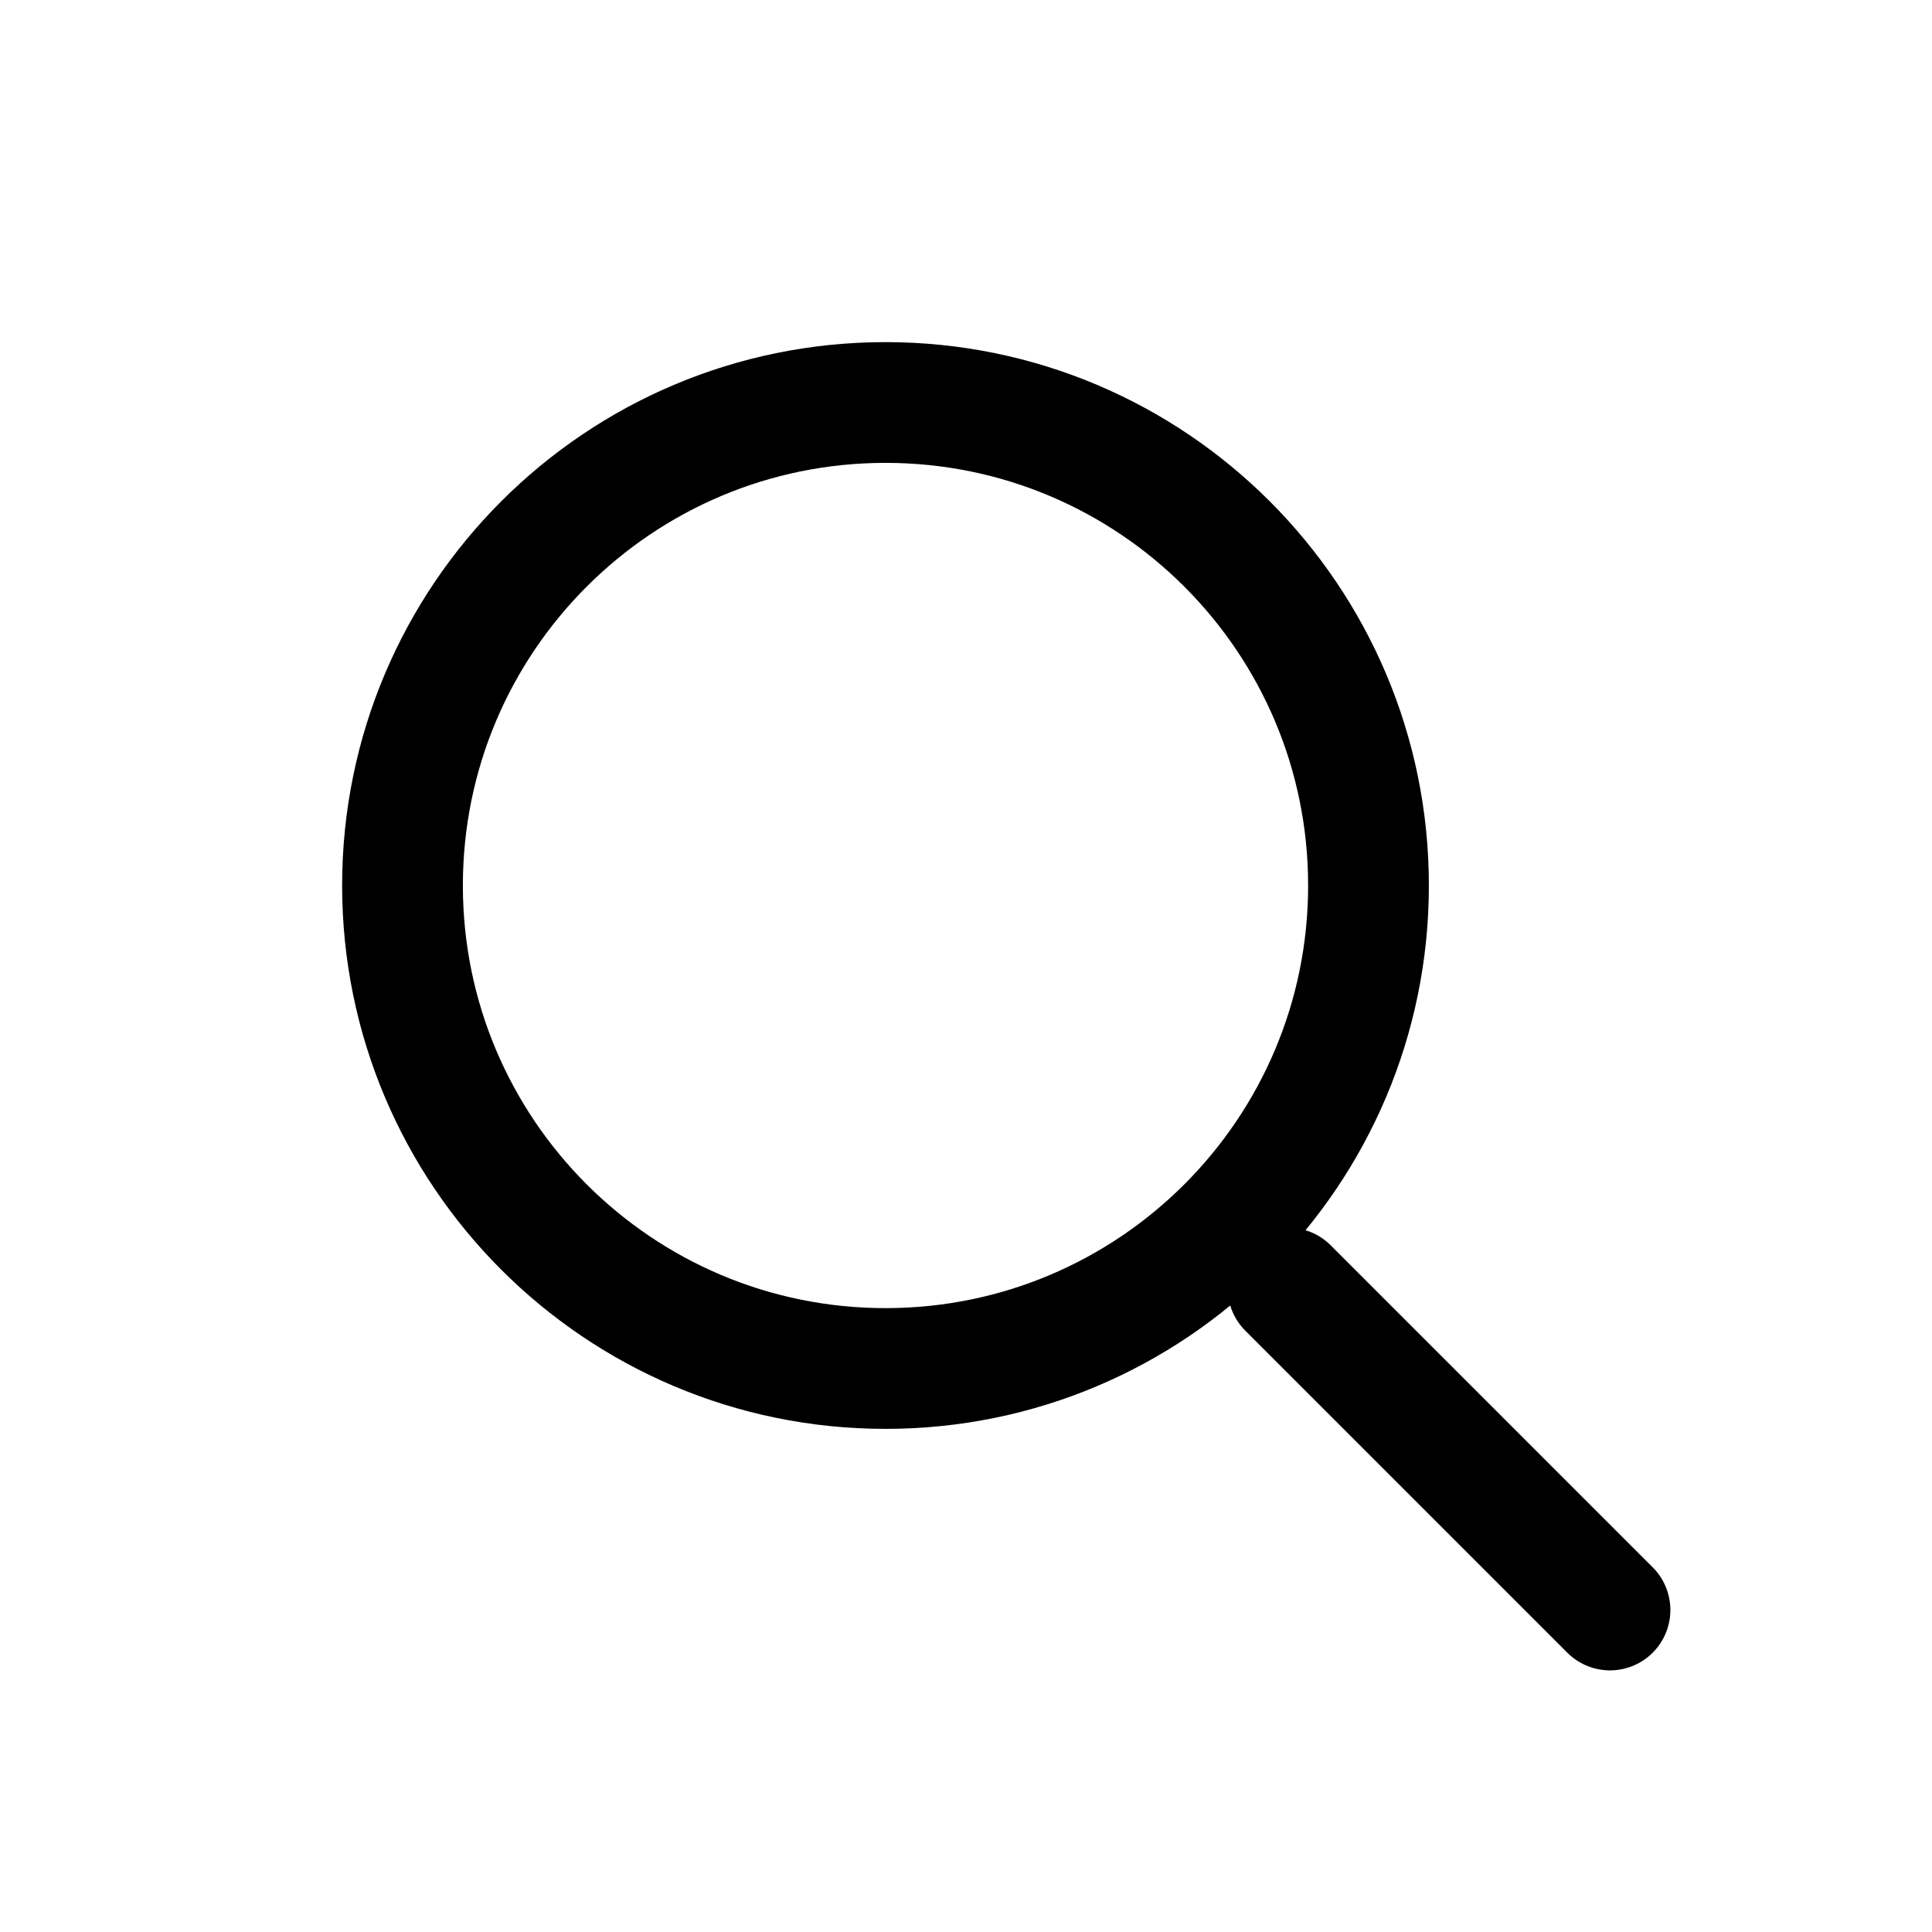
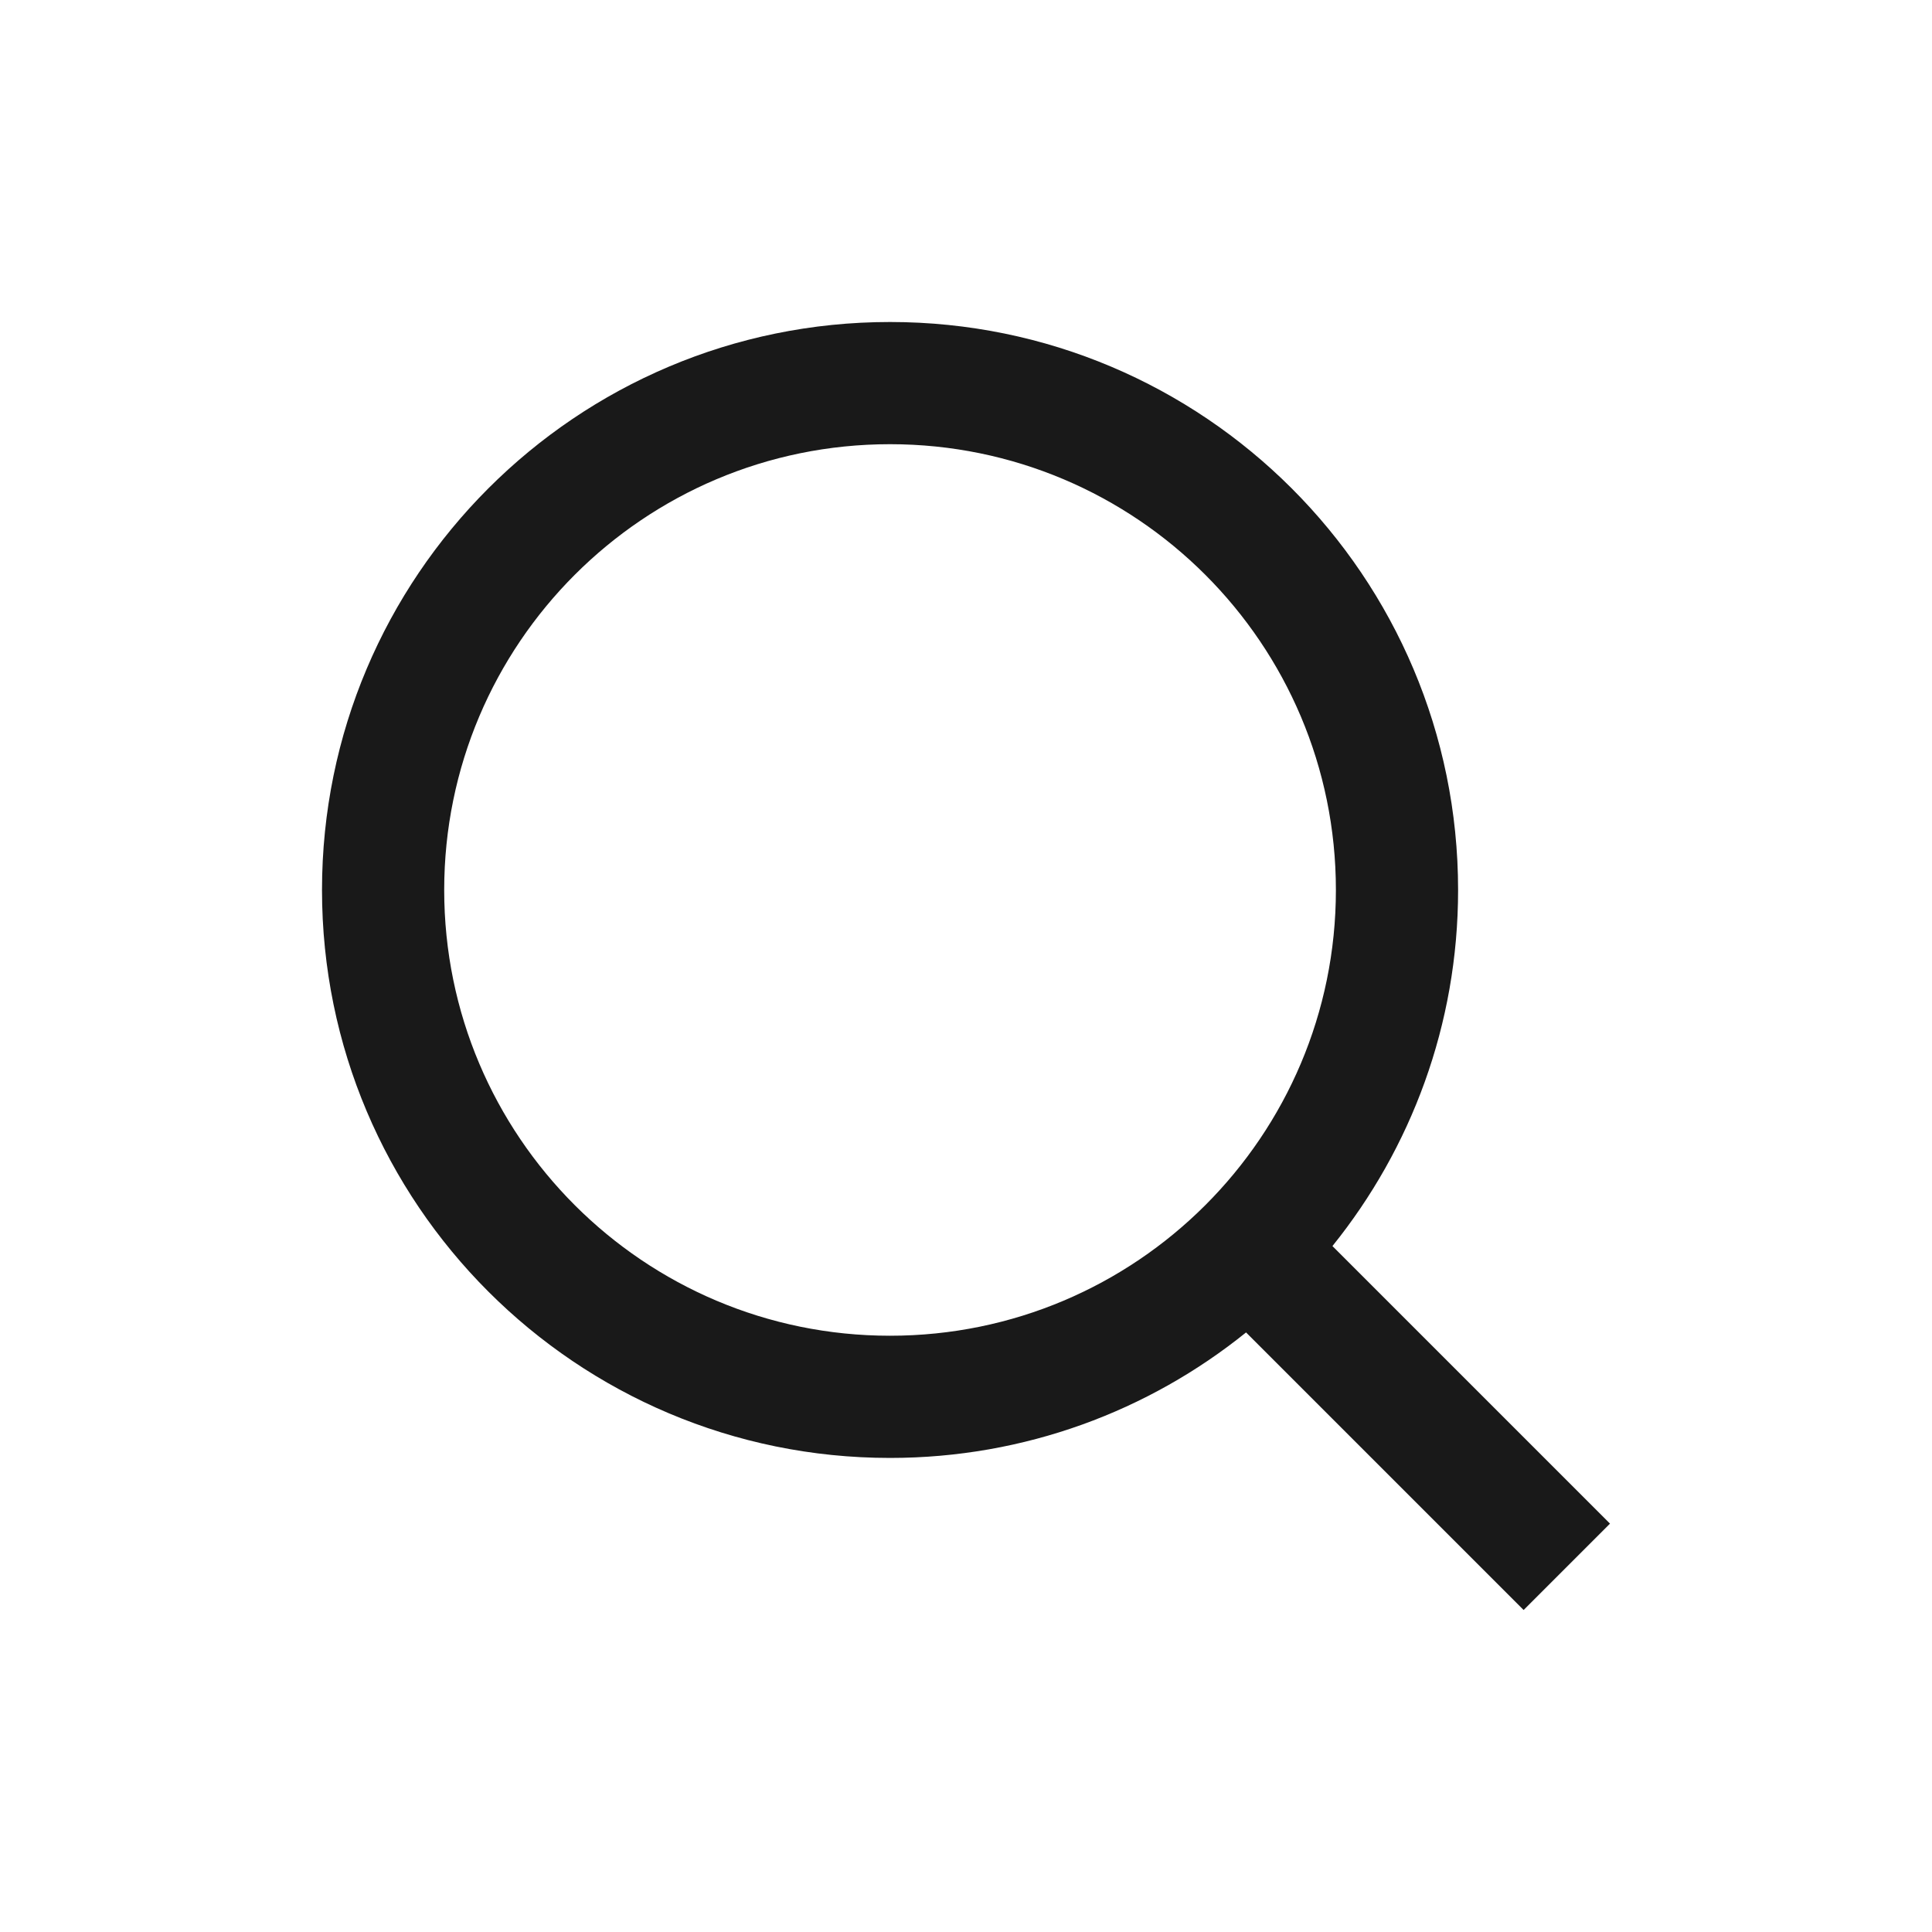
- <svg xmlns="http://www.w3.org/2000/svg" viewBox="0 0 24 24" fill="none">
-   <circle cx="11" cy="11" r="6" stroke="#000000" stroke-width="1.5" />
-   <path d="M16 16L20 20" stroke="#000000" stroke-width="1.5" stroke-linecap="round" />
+ <svg xmlns="http://www.w3.org/2000/svg" width="24" height="24" viewBox="0 0 24 24" fill="none">
+   <path d="M16.595 11.056C16.595 7.998 14.115 5.518 11.056 5.518C7.997 5.518 5.518 7.998 5.518 11.056C5.518 14.114 7.998 16.593 11.056 16.593C14.115 16.593 16.595 14.114 16.595 11.056ZM18.113 11.056C18.113 12.731 17.527 14.269 16.552 15.479L20 18.927L18.927 20L15.479 16.552C14.269 17.527 12.731 18.111 11.056 18.111C7.159 18.111 4 14.953 4 11.056C4 7.159 7.159 4 11.056 4C14.953 4 18.113 7.159 18.113 11.056Z" fill="#191919" />
</svg>
